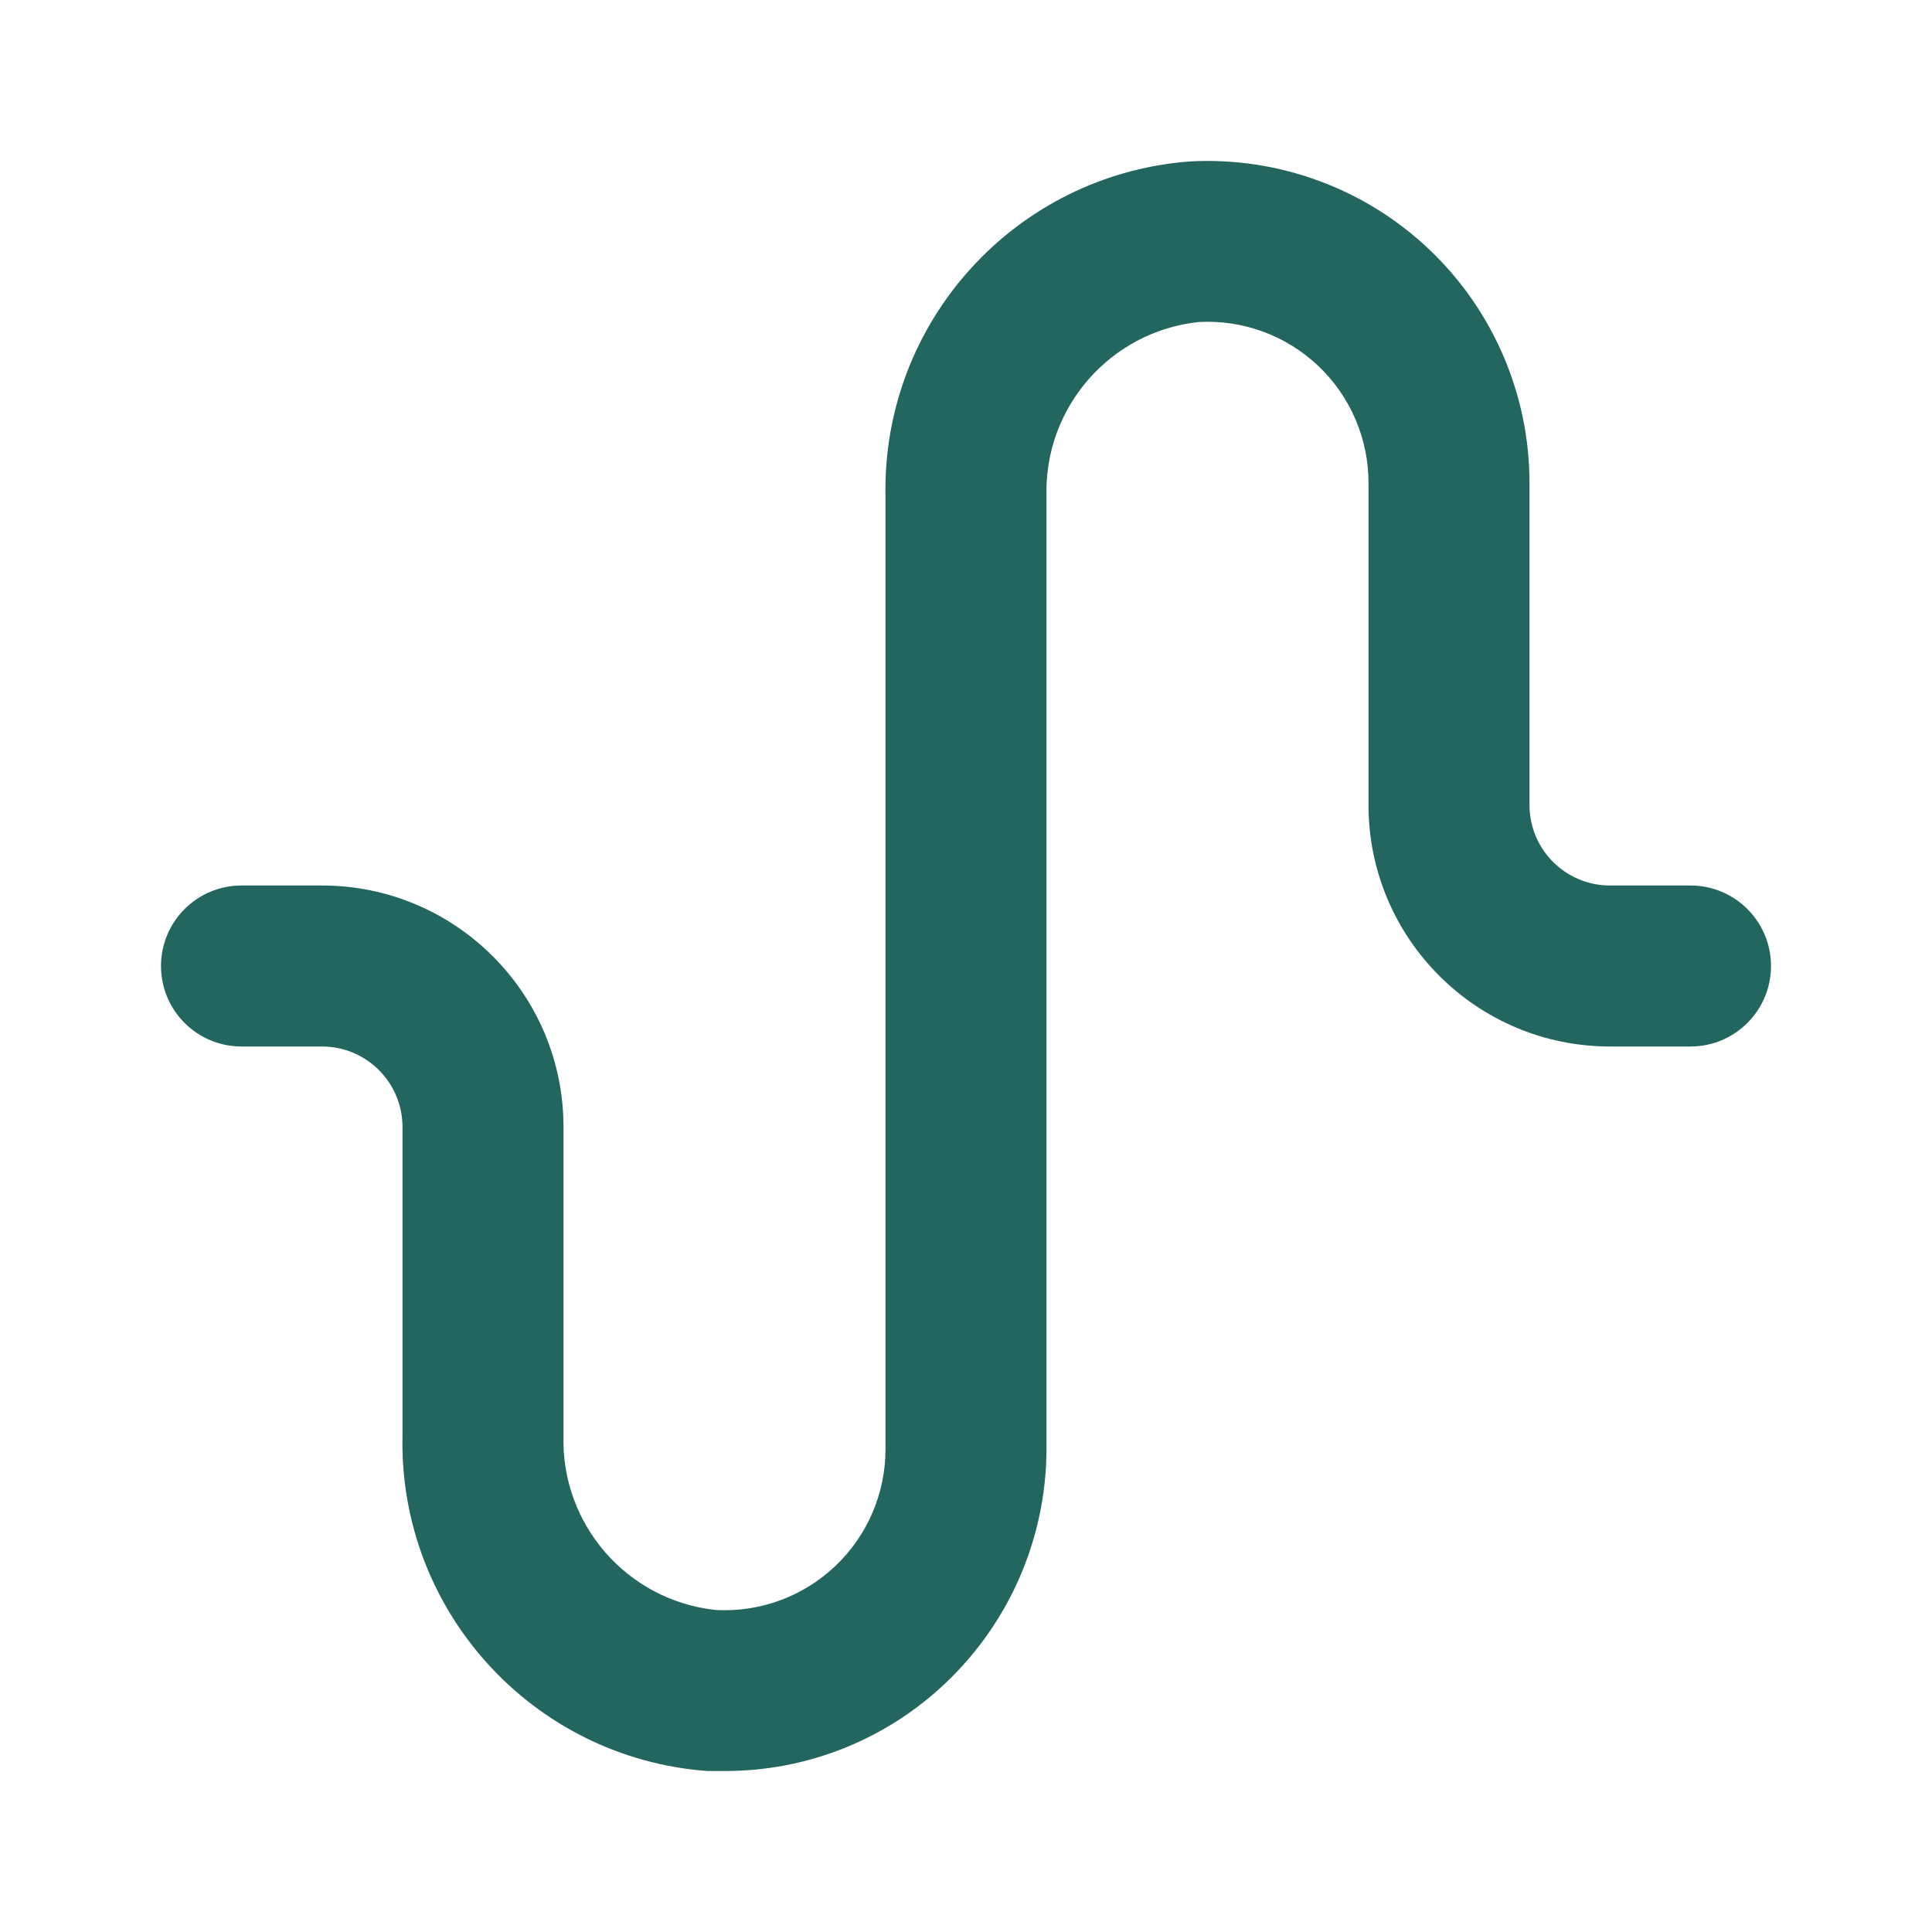
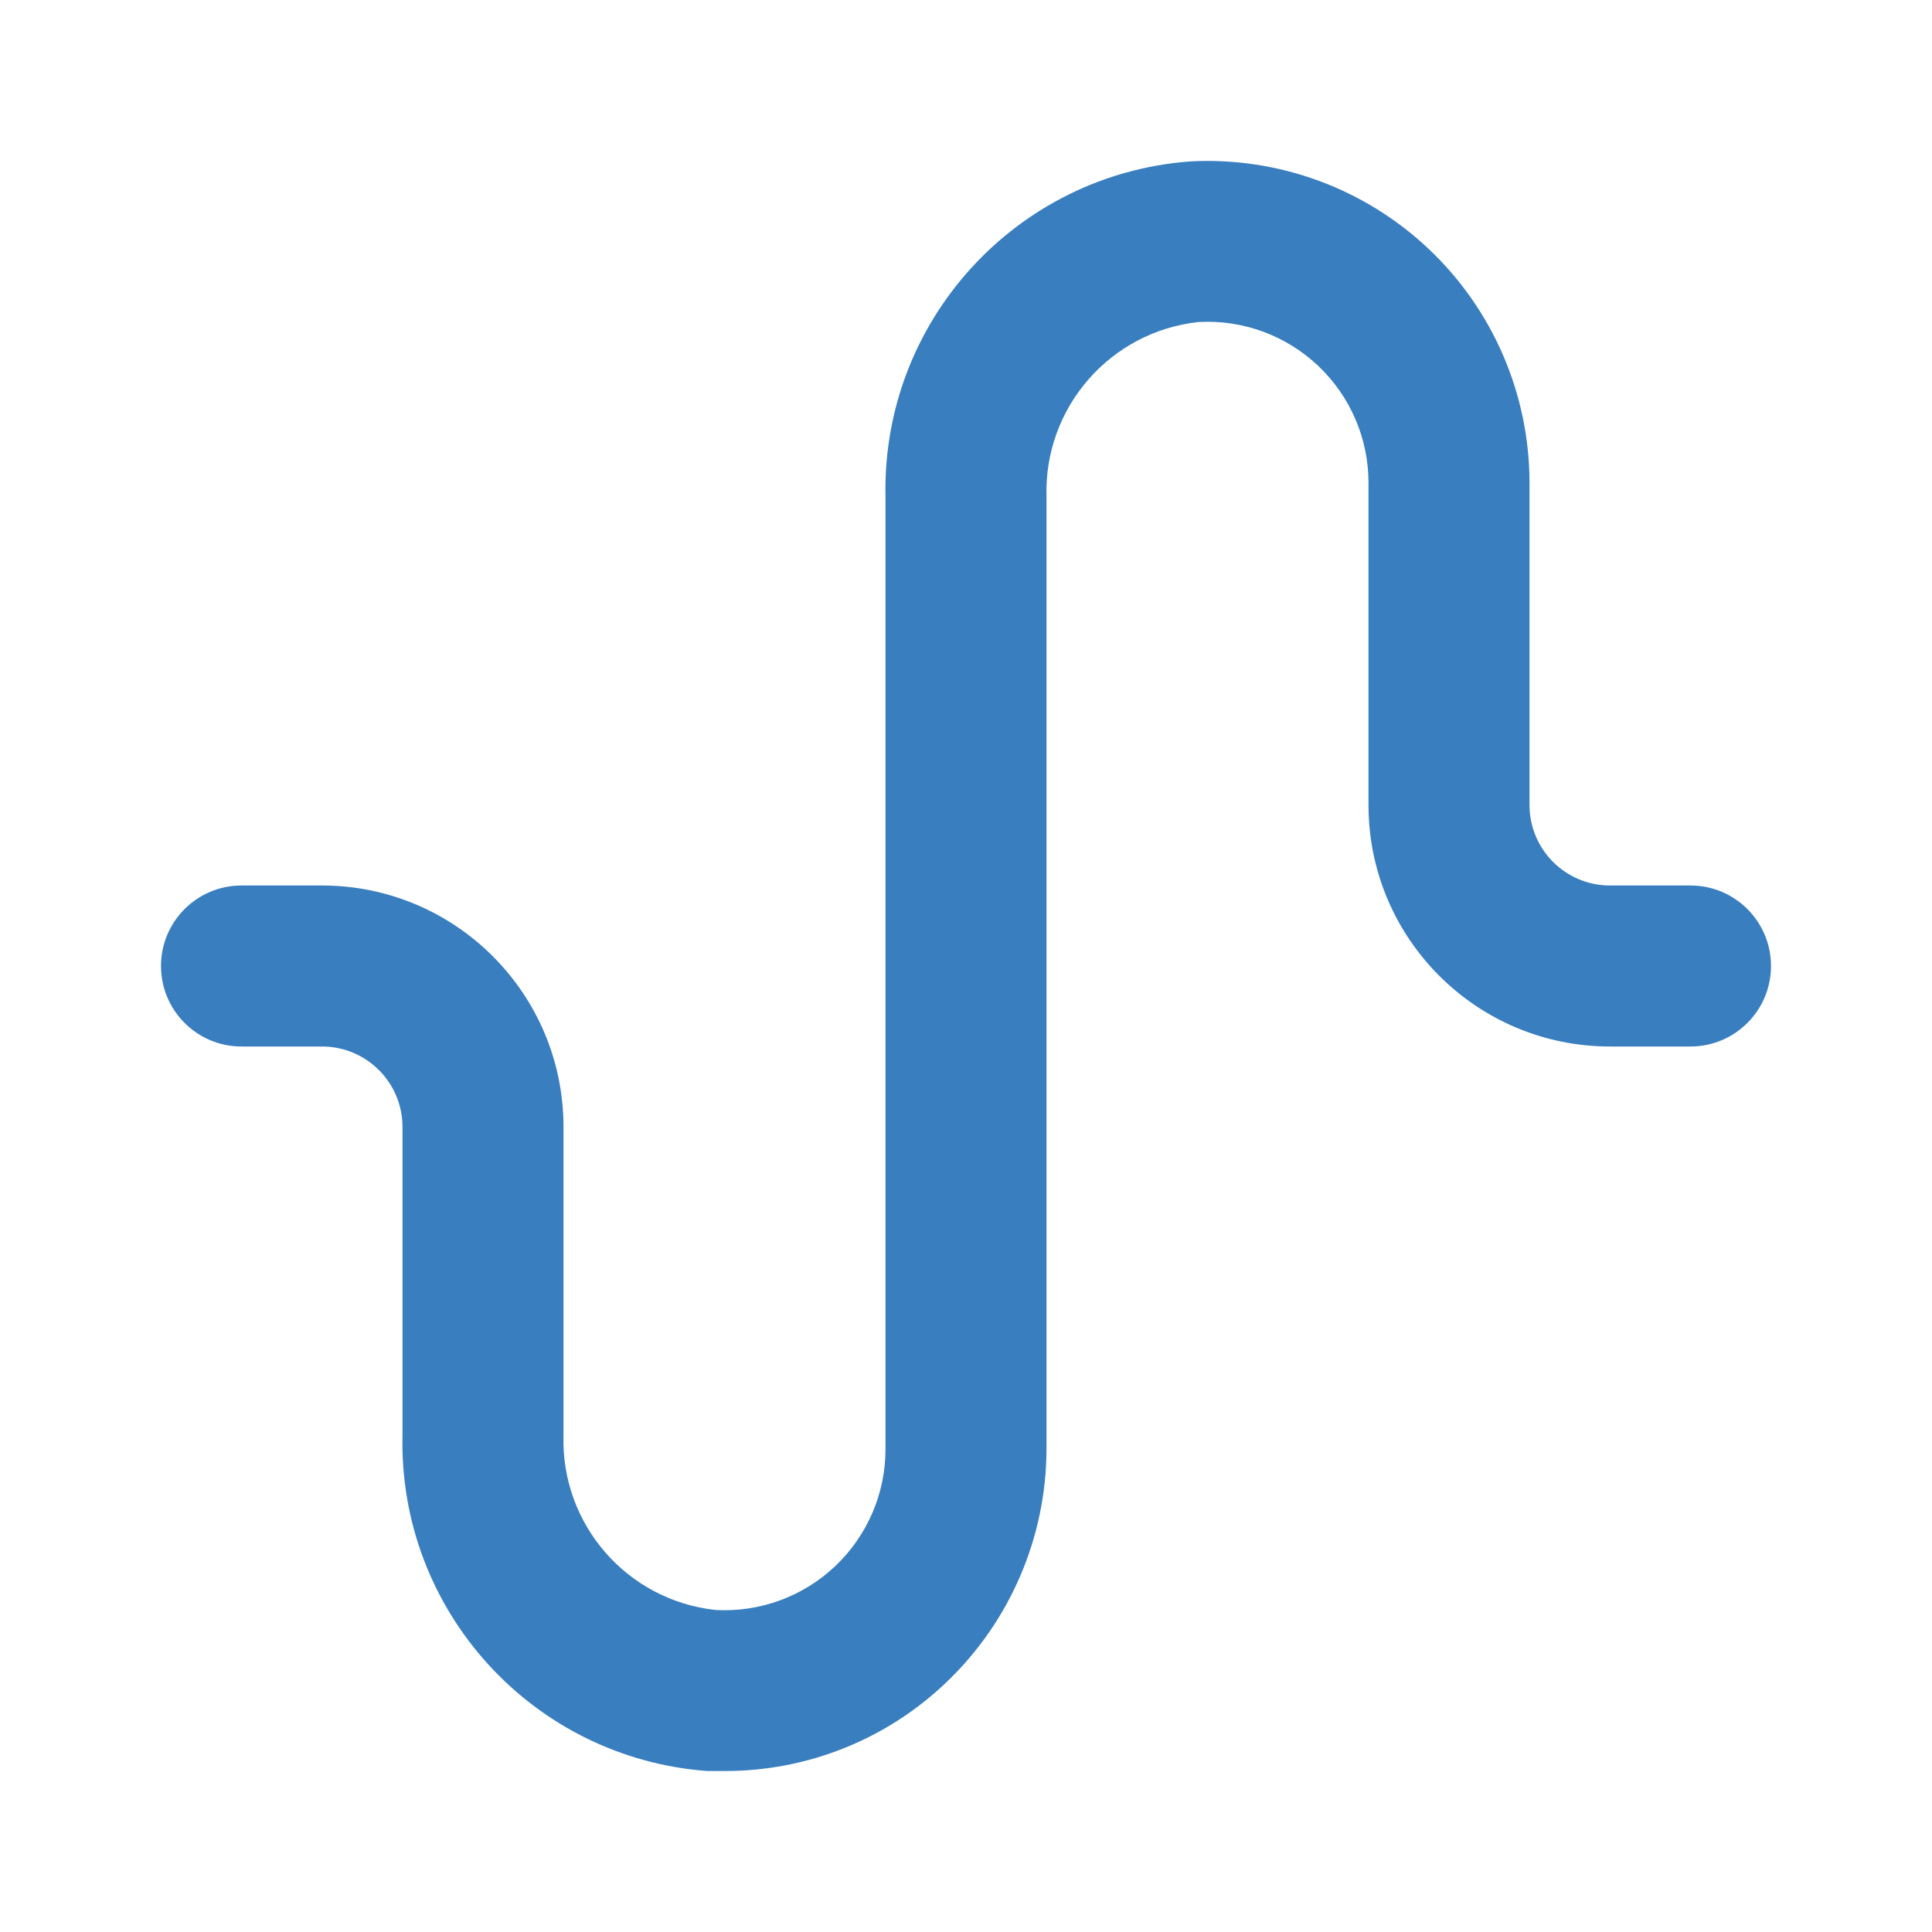
- <svg xmlns="http://www.w3.org/2000/svg" fill="#236660" viewBox="0 0 24 24">
+ <svg xmlns="http://www.w3.org/2000/svg" fill="#397EBF" viewBox="0 0 24 24">
  <path d="M17 10V6a2 2 0 00-2.109-2A2.118 2.118 0 0013 6.17V18a4.017 4.017 0 01-1.246 2.9A3.968 3.968 0 019 22h-.215A4.089 4.089 0 015 17.83V14a1 1 0 00-1-1H3a1 1 0 010-2h1a3 3 0 013 3v3.83A2.118 2.118 0 008.891 20 2 2 0 0011 18V6.17a4.089 4.089 0 013.787-4.165A4 4 0 0119 6v4a1 1 0 001 1h1a1 1 0 010 2h-1a3 3 0 01-3-3z" />
</svg>
